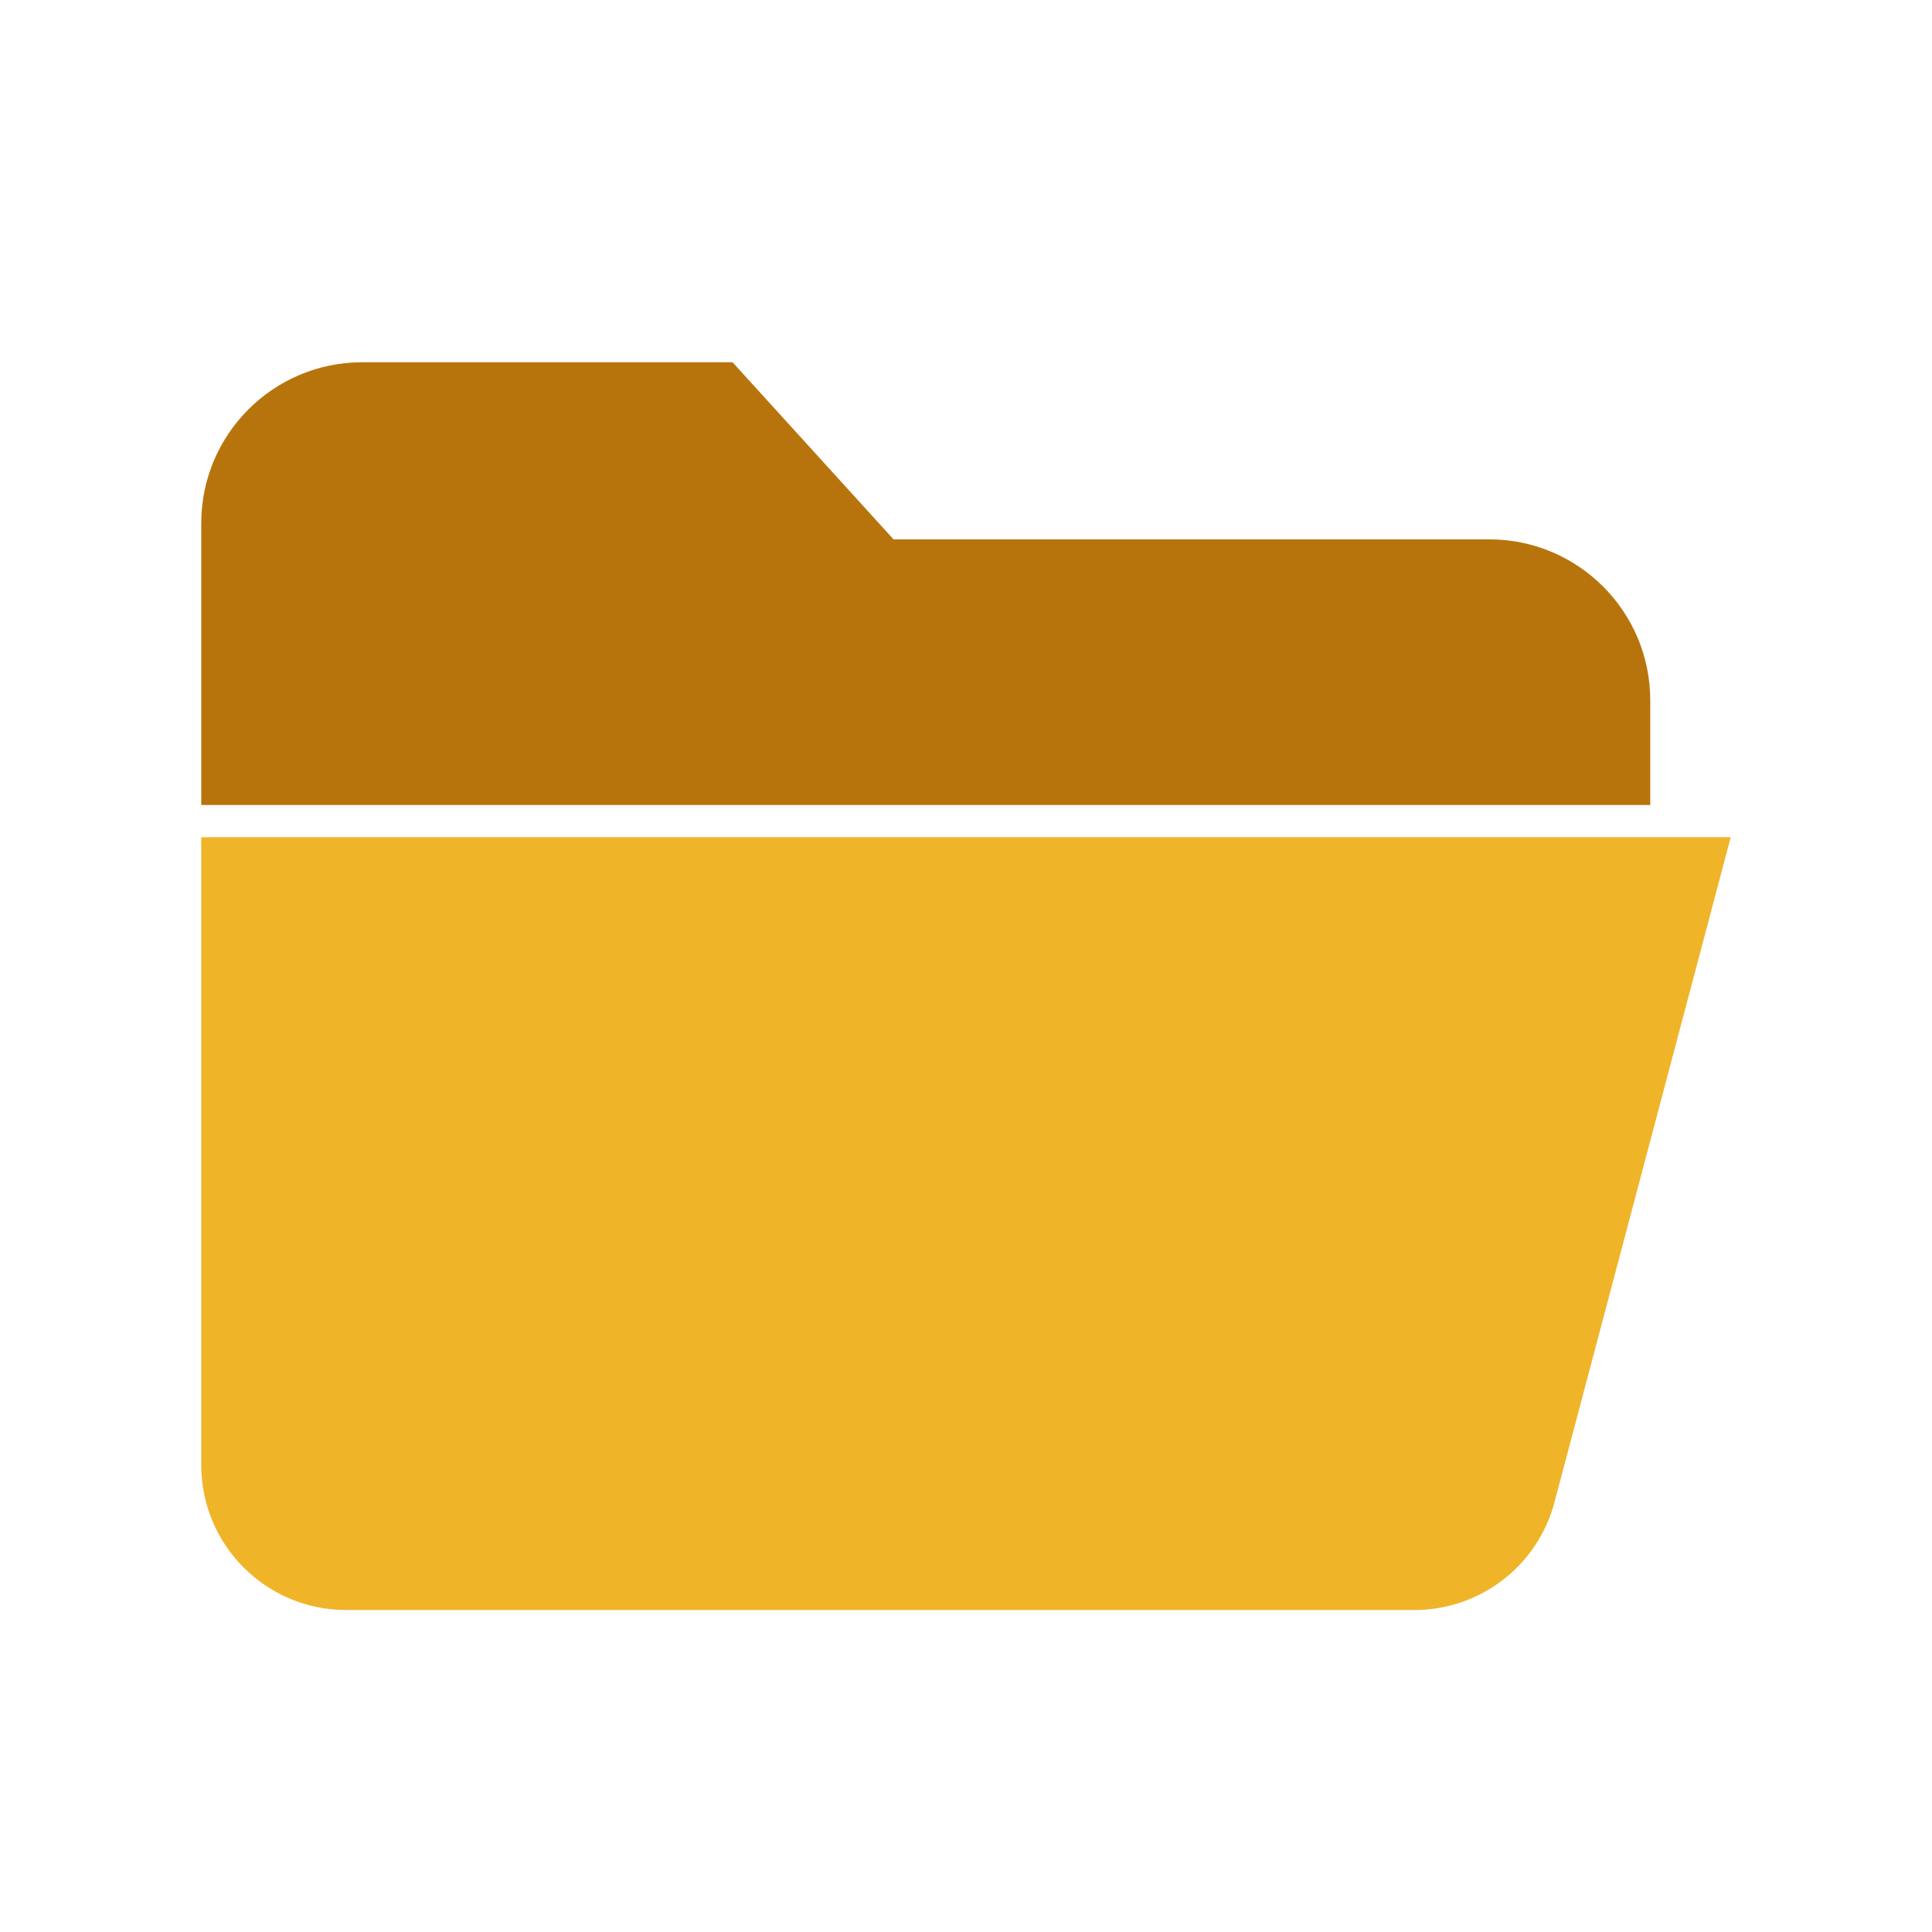
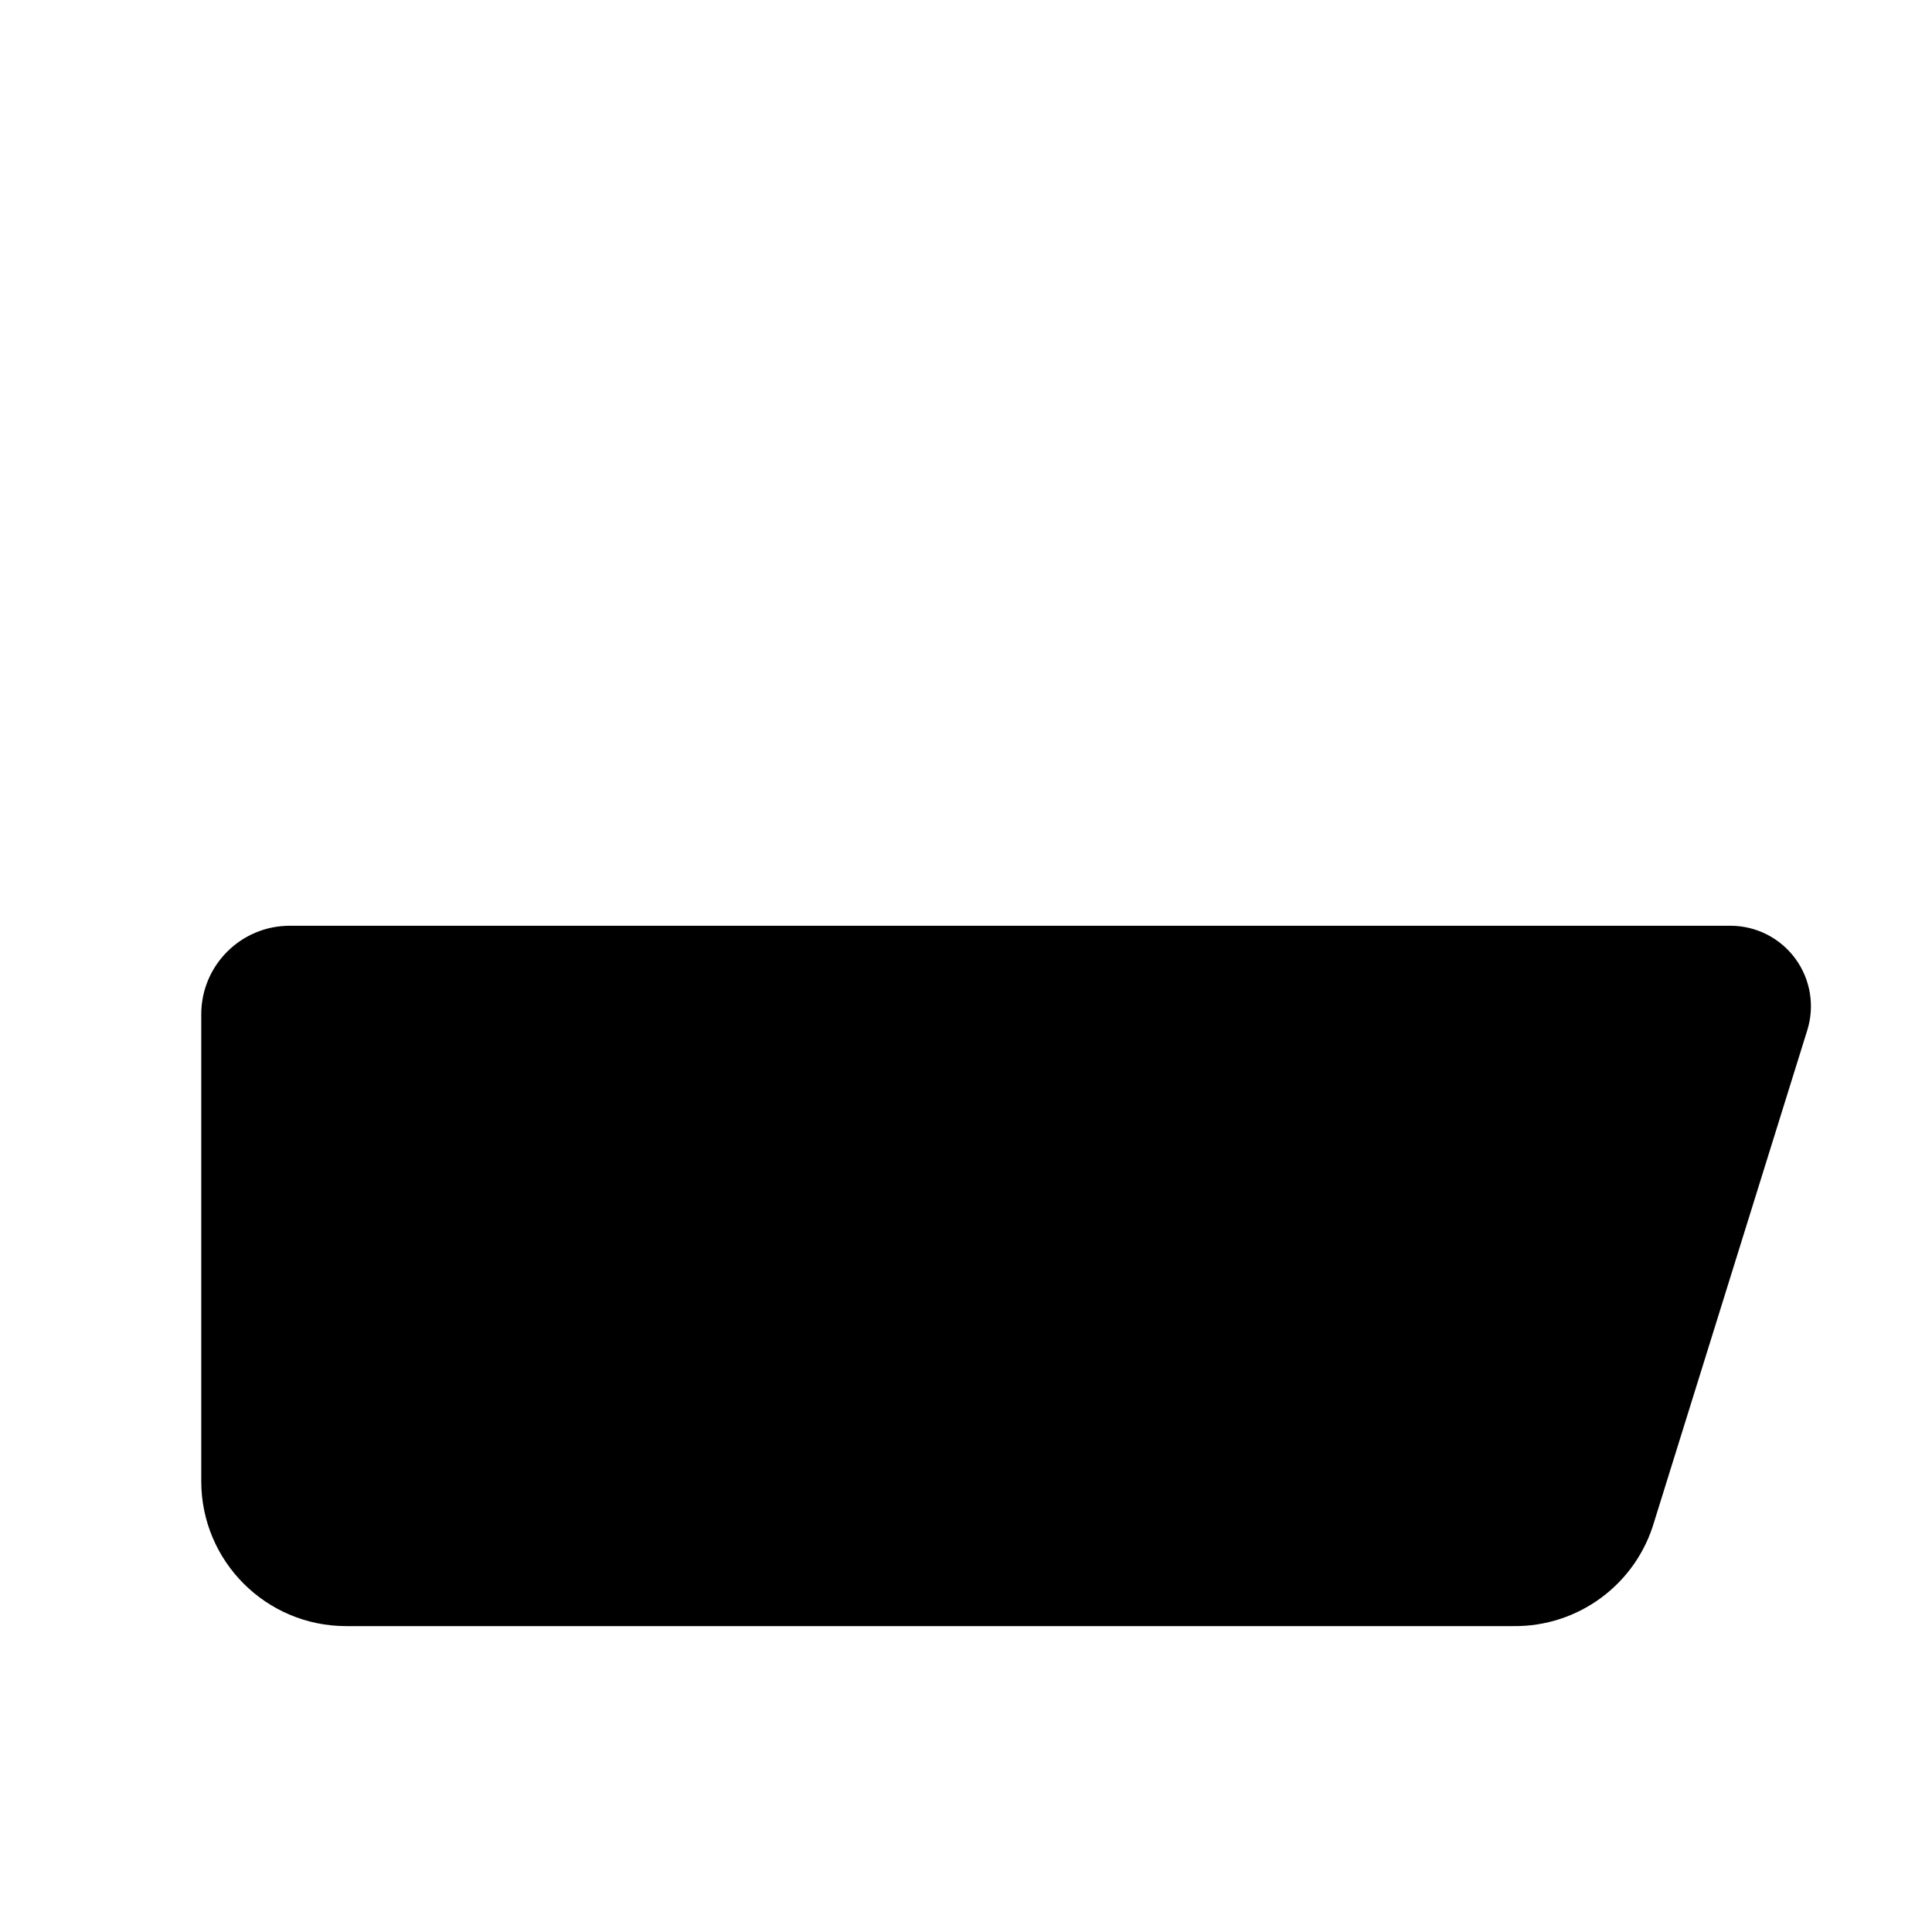
<svg xmlns="http://www.w3.org/2000/svg" width="24" height="24" viewBox="0 0 24 24">
-   <path d="M2.5 6.5a2 2 0 0 1 2-2h4.6l2 2.2h7.4a2 2 0 0 1 2 2V10H2.5z" fill="#b8740c" />
-   <path d="M2.5 10.4h19l-2.2 8.3A1.8 1.8 0 0 1 17.6 20H4.3a1.8 1.8 0 0 1-1.8-1.8z" fill="#f0b429" />
+   <path d="M3.6 11.5h17.9a1 1 0 0 1 .95 1.3l-1.9 6.1A1.8 1.8 0 0 1 18.8 20.2H4.3a1.8 1.8 0 0 1-1.8-1.8v-5.8a1.1 1.1 0 0 1 1.1-1.1z" fill="#000" />
</svg>
